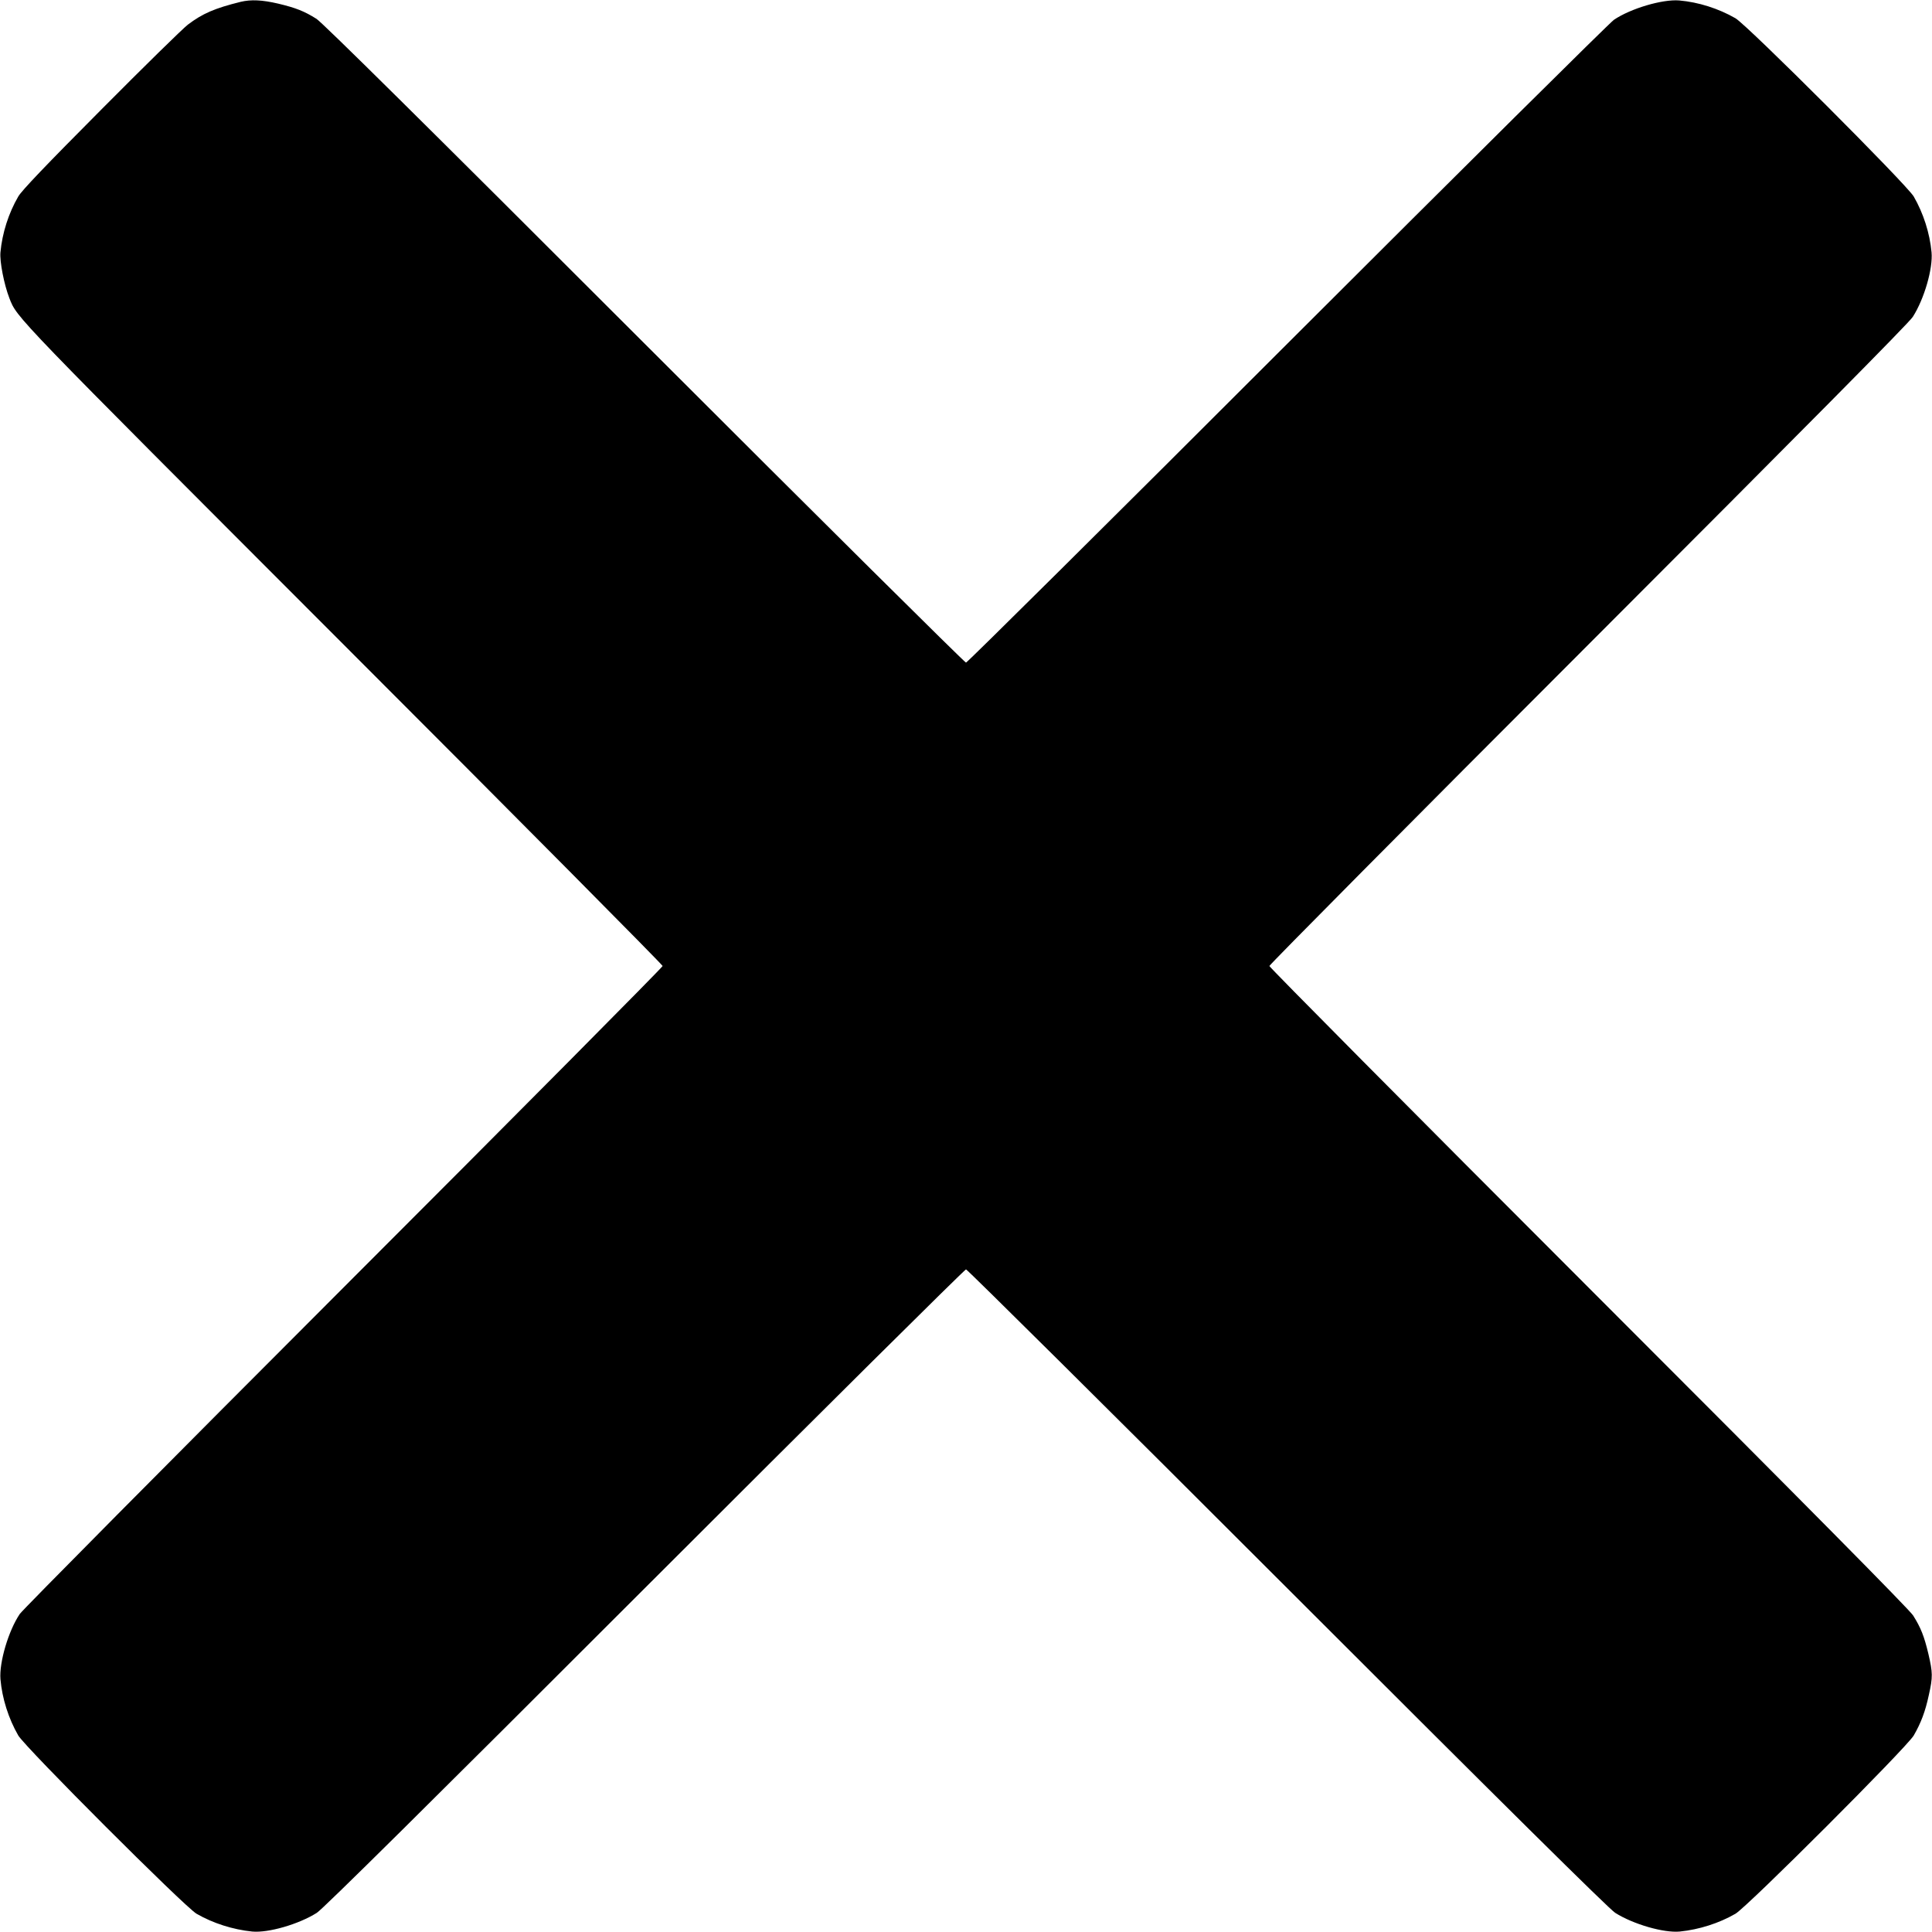
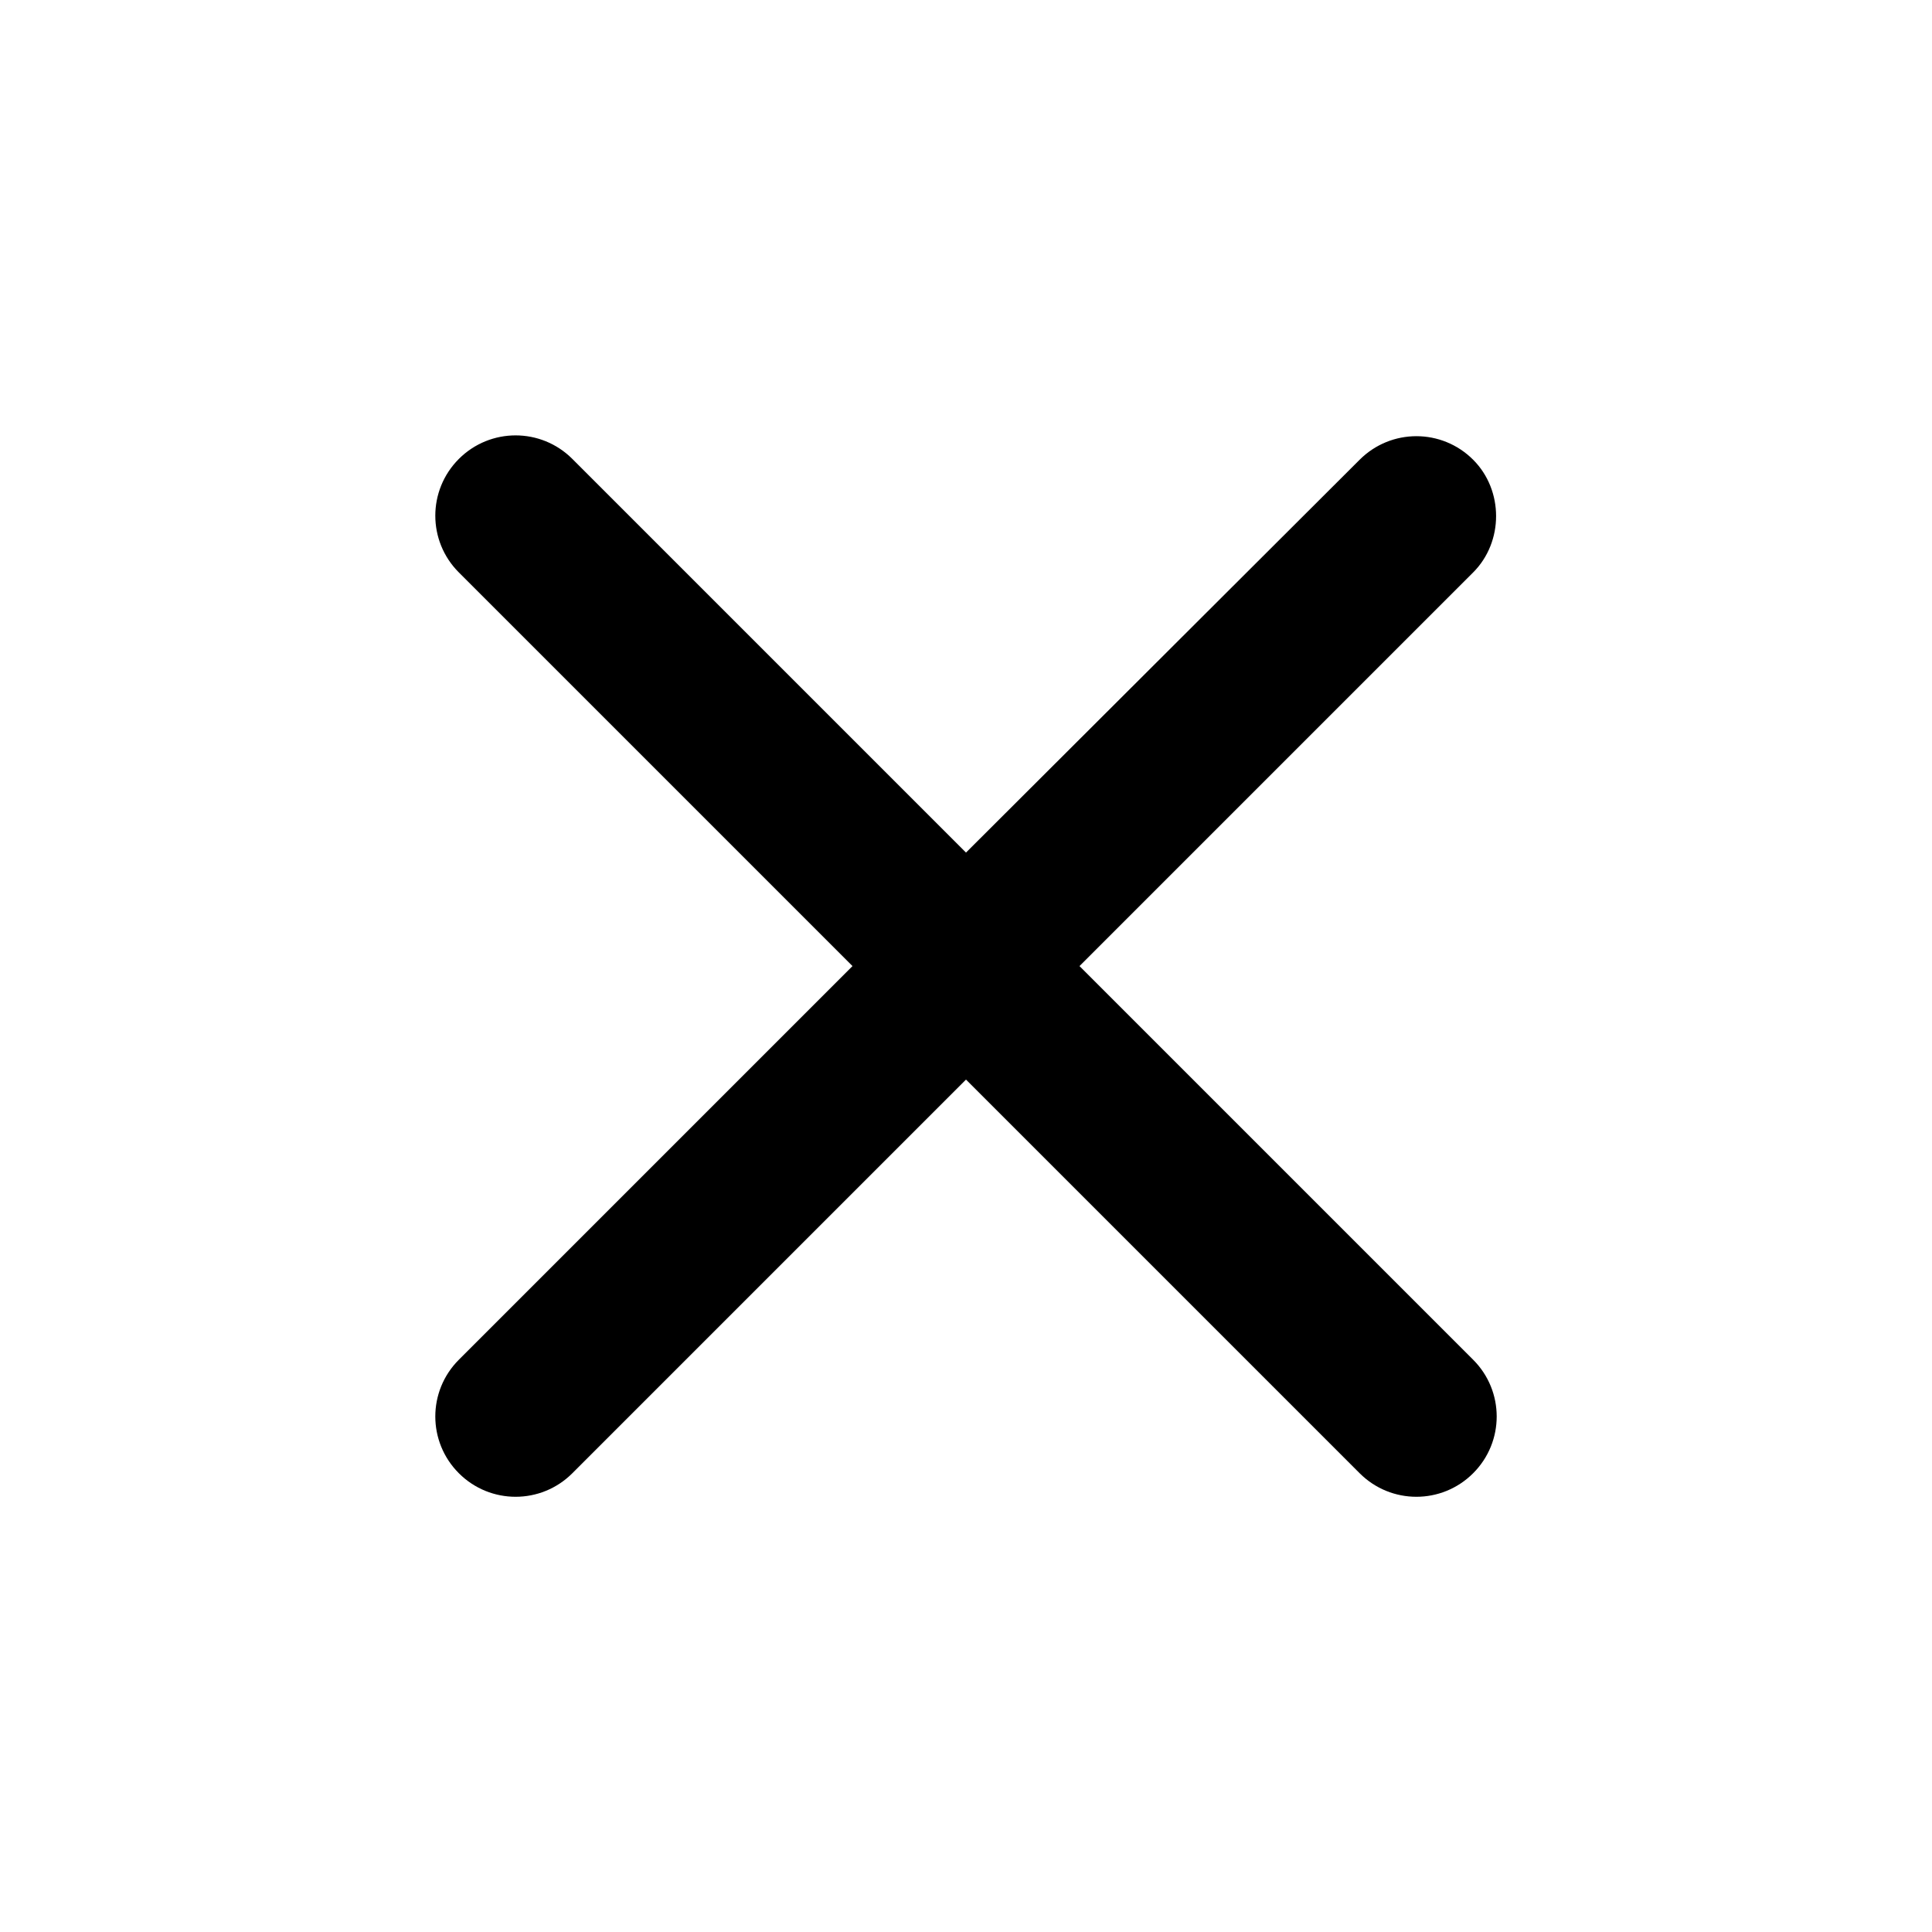
- <svg xmlns="http://www.w3.org/2000/svg" version="1.0" width="1280pt" height="1280pt" viewBox="0 0 1280 1280" preserveAspectRatio="xMidYMid meet">
-   <g transform="translate(0,1280) scale(0.1,-0.1)" fill="#000000" stroke="none">
-     <path d="M1595 12788 c-173 -43 -252 -77 -350 -151 -33 -25 -292 -279 -575 -564 -368 -370 -525 -534 -549 -575 -64 -110 -106 -241 -118 -369 -6 -61 24 -214 59 -304 52 -133 9 -88 2209 -2290 1166 -1166 2119 -2127 2119 -2135 0 -8 -951 -967 -2114 -2130 -1162 -1163 -2128 -2137 -2145 -2163 -75 -111 -137 -321 -128 -432 11 -127 53 -260 118 -373 48 -81 1100 -1133 1181 -1181 109 -63 241 -105 369 -118 106 -10 308 48 428 124 38 23 751 729 2171 2149 1163 1163 2122 2114 2130 2114 8 0 967 -951 2130 -2114 1420 -1420 2133 -2126 2171 -2149 120 -76 322 -134 428 -124 128 13 260 55 369 118 81 48 1133 1100 1181 1181 48 83 77 160 100 268 27 120 26 148 -3 273 -28 117 -50 173 -101 254 -26 40 -680 702 -2151 2173 -1163 1163 -2114 2122 -2114 2130 0 8 951 967 2114 2130 1418 1419 2126 2133 2149 2171 76 119 134 321 124 428 -12 127 -54 258 -118 369 -48 81 -1100 1133 -1181 1181 -113 65 -246 107 -373 118 -111 9 -321 -53 -432 -128 -26 -17 -1000 -983 -2163 -2145 -1163 -1163 -2122 -2114 -2130 -2114 -8 0 -967 951 -2130 2114 -1471 1471 -2133 2125 -2173 2151 -81 51 -137 73 -254 101 -107 25 -180 28 -248 12z" />
-   </g>
+ <svg xmlns="http://www.w3.org/2000/svg" width="24" height="24" viewBox="0 0 24 24" fill="none">
+   <path d="M18.3 5.711C17.91 5.321 17.28 5.321 16.89 5.711L12 10.591L7.11 5.701C6.72 5.311 6.09 5.311 5.7 5.701C5.31 6.091 5.31 6.721 5.7 7.111L10.59 12.001L5.7 16.891C5.31 17.281 5.31 17.911 5.7 18.301C6.09 18.691 6.72 18.691 7.11 18.301L12 13.411L16.89 18.301C17.28 18.691 17.91 18.691 18.3 18.301C18.69 17.911 18.69 17.281 18.3 16.891L13.41 12.001L18.3 7.111C18.68 6.731 18.68 6.091 18.3 5.711Z" fill="black" />
</svg>
